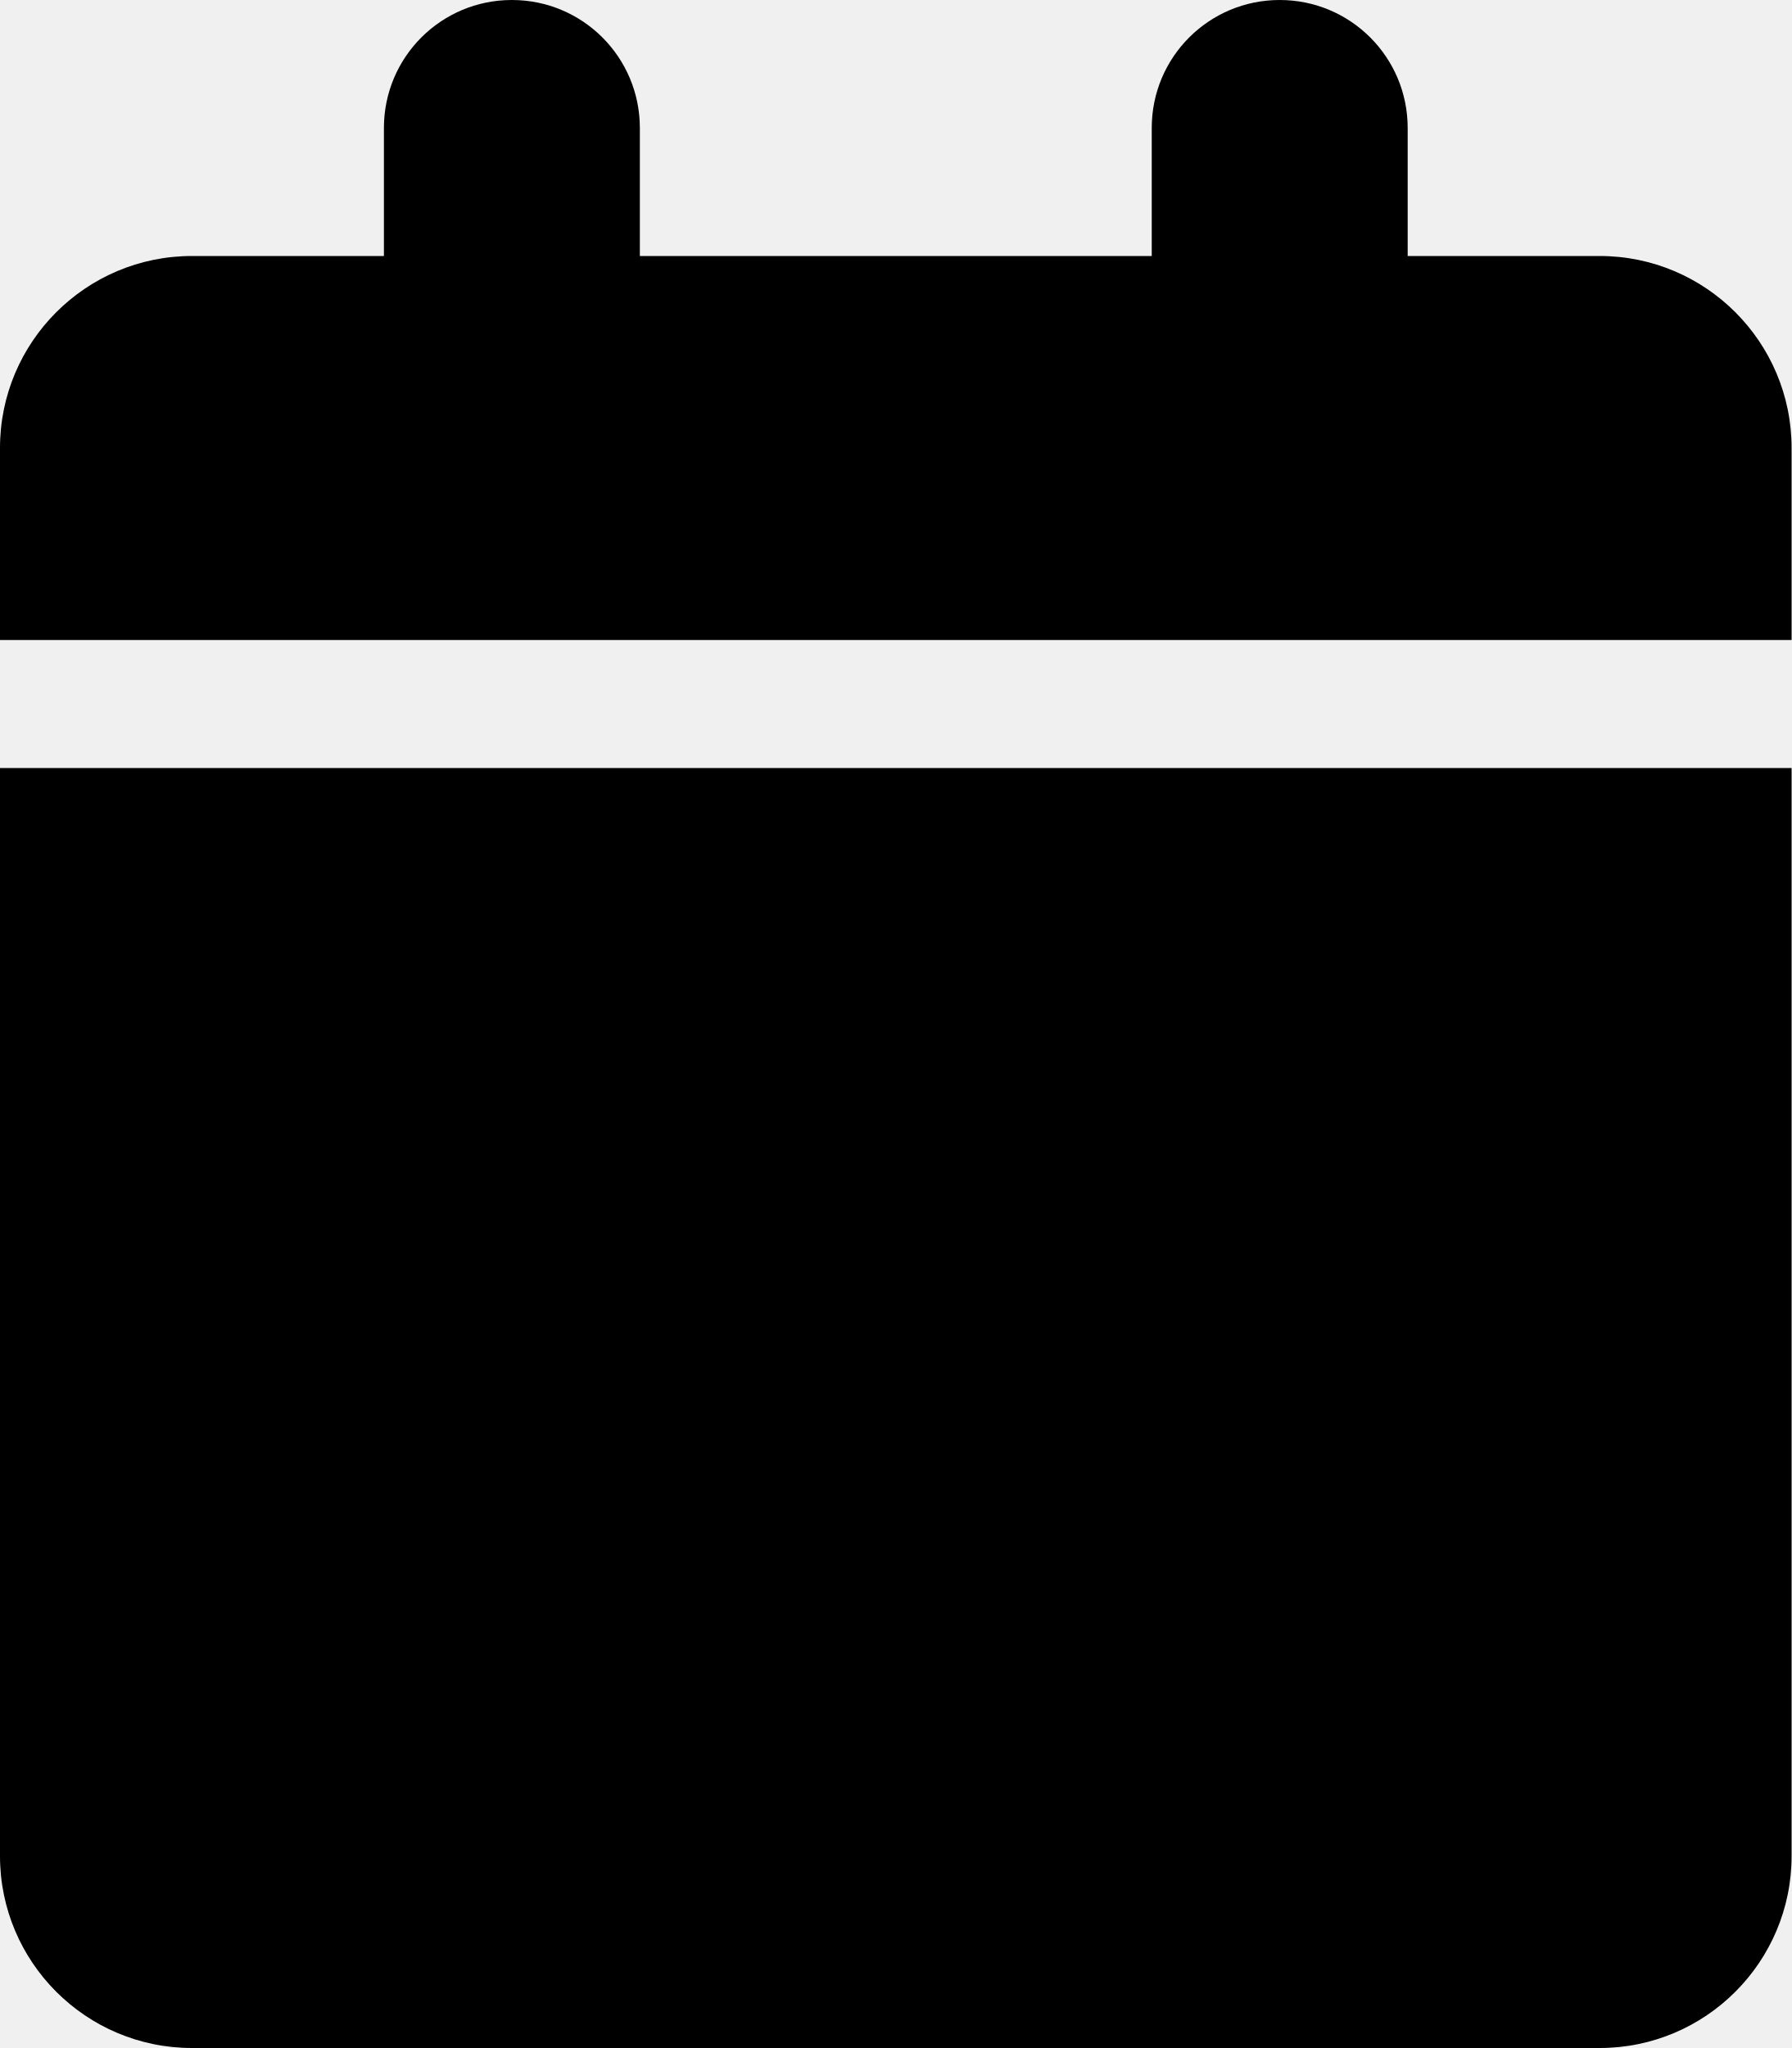
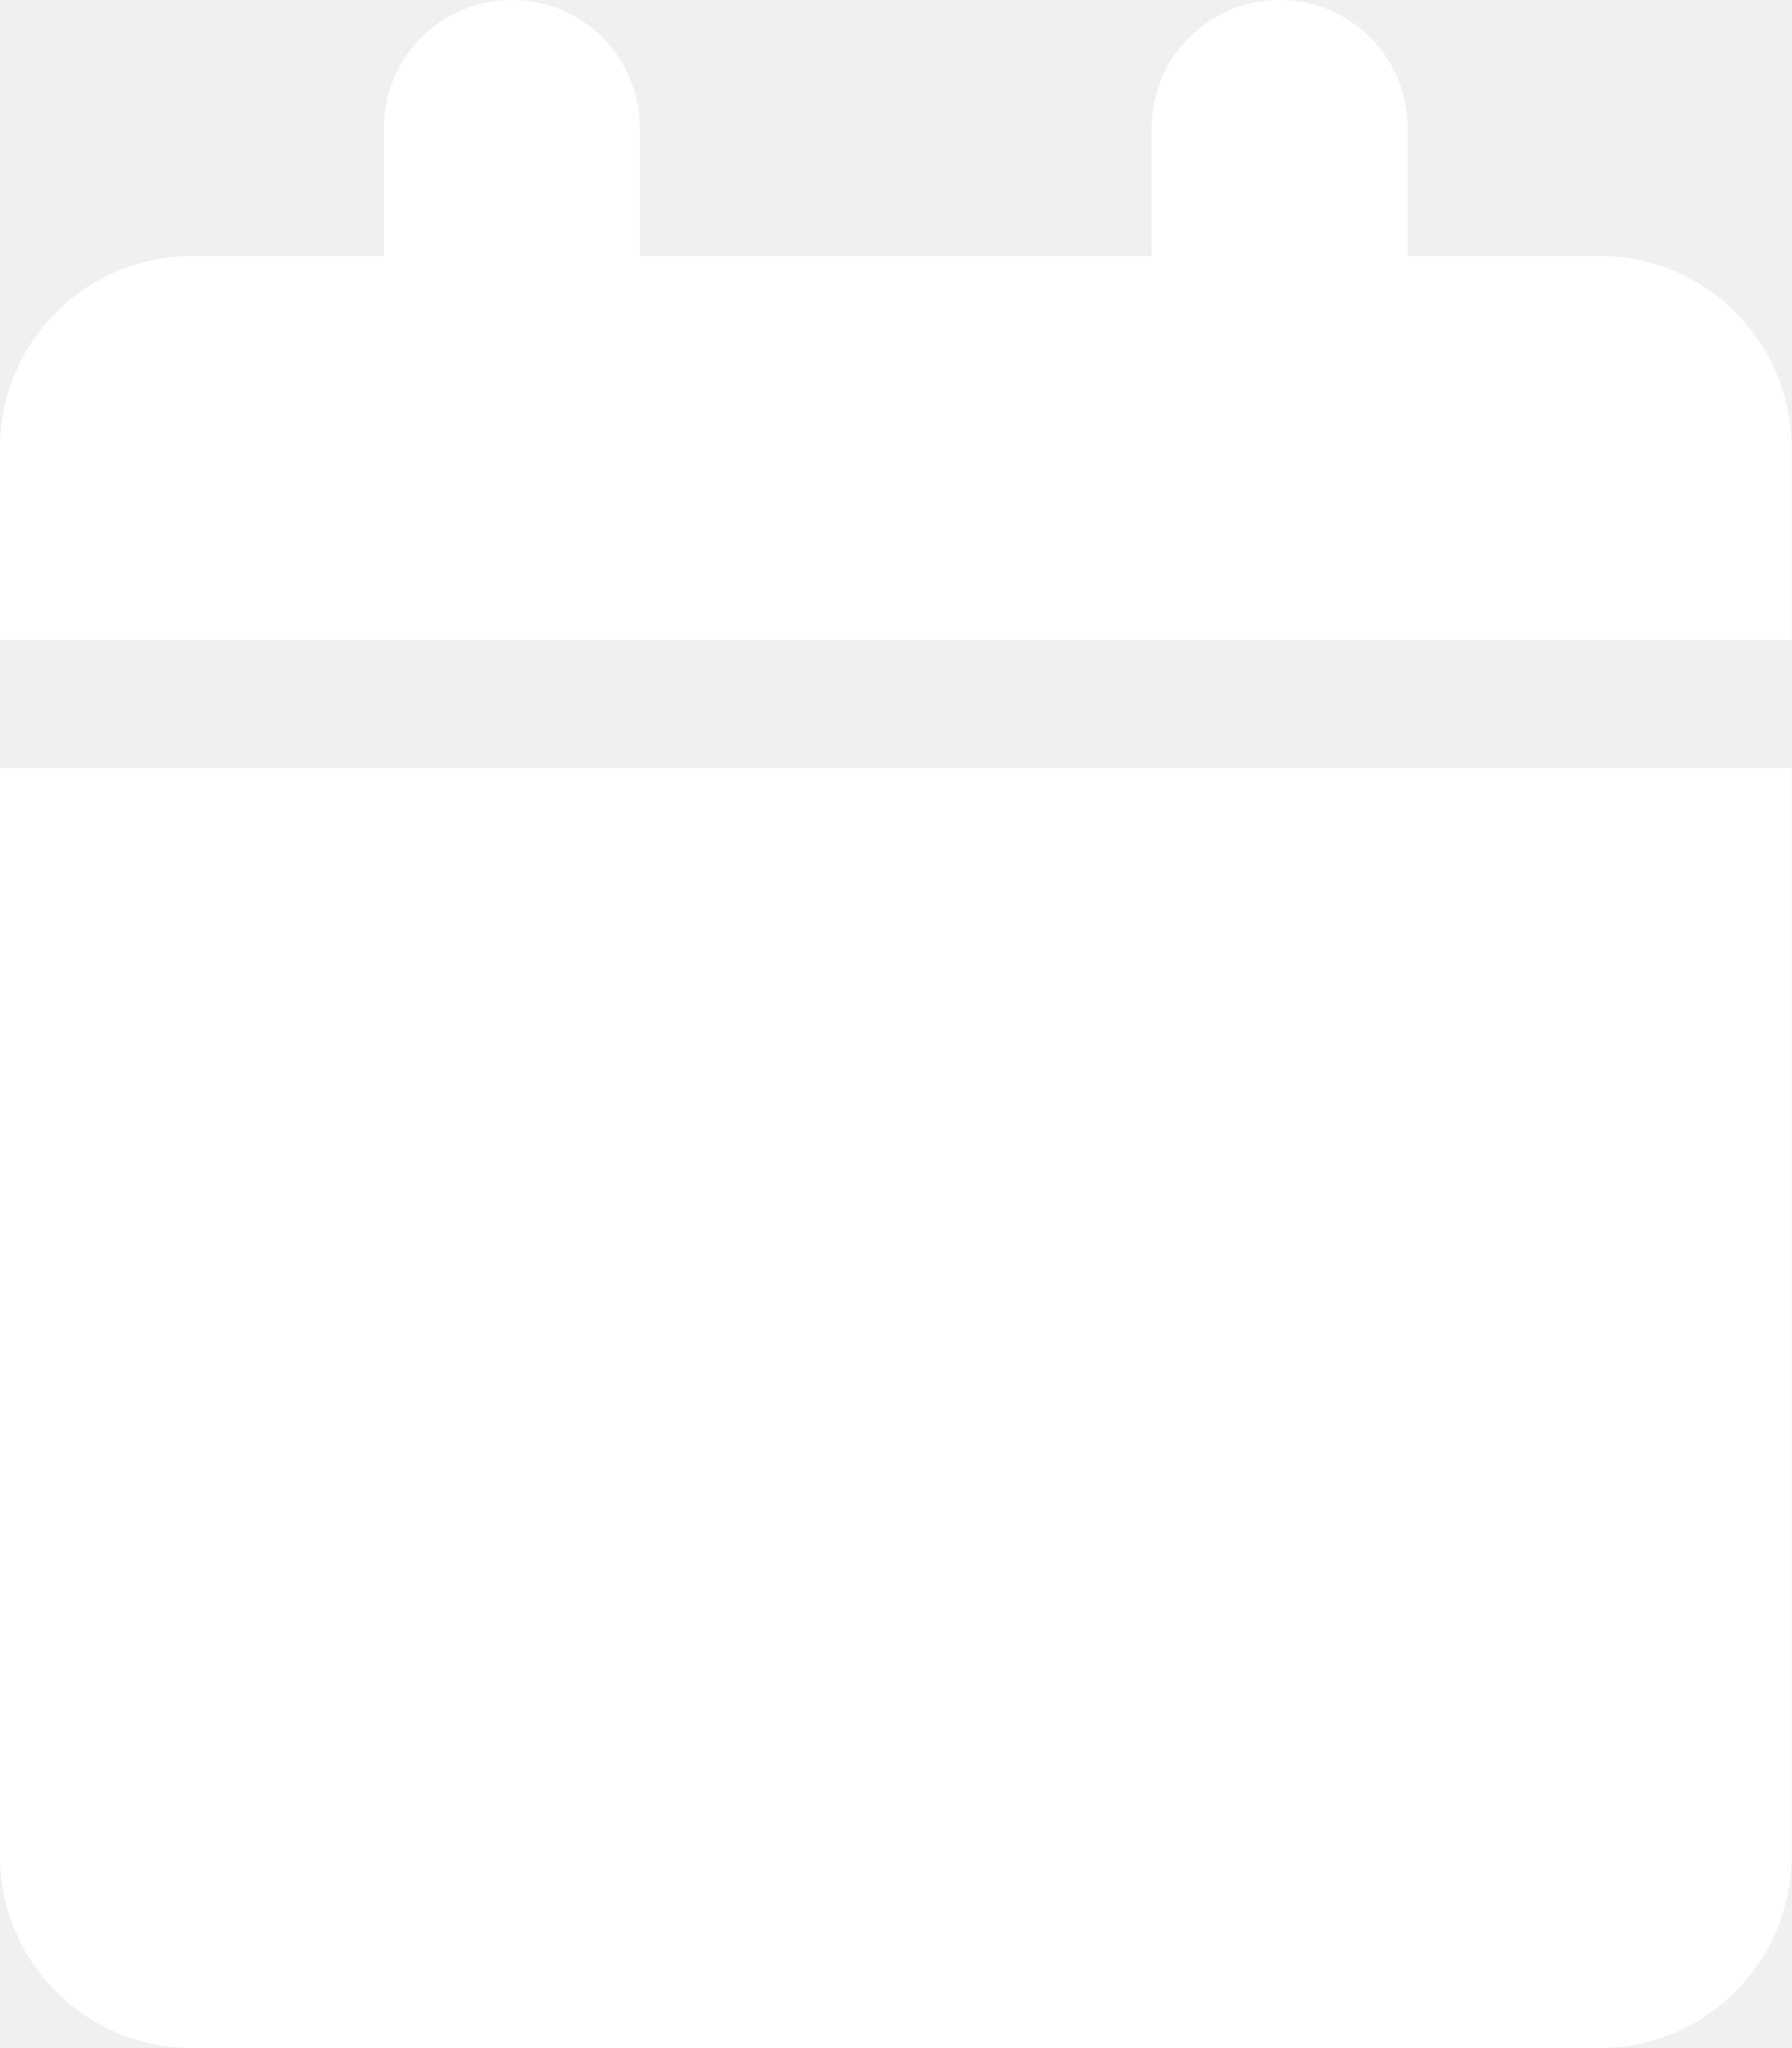
<svg xmlns="http://www.w3.org/2000/svg" viewBox="0 0 448 512">
-   <path d="M96 32l0 32L48 64C21.5 64 0 85.5 0 112l0 48 448 0 0-48c0-26.5-21.5-48-48-48l-48 0 0-32c0-17.7-14.3-32-32-32s-32 14.3-32 32l0 32L160 64l0-32c0-17.7-14.3-32-32-32S96 14.3 96 32zM448 192L0 192 0 464c0 26.5 21.5 48 48 48l352 0c26.5 0 48-21.5 48-48l0-272z" />
+   <path fill="#ffffff" d="M96 32l0 32L48 64C21.5 64 0 85.5 0 112l0 48 448 0 0-48c0-26.5-21.5-48-48-48l-48 0 0-32c0-17.7-14.3-32-32-32s-32 14.3-32 32l0 32L160 64l0-32c0-17.7-14.3-32-32-32S96 14.3 96 32zM448 192L0 192 0 464c0 26.5 21.5 48 48 48l352 0c26.5 0 48-21.5 48-48l0-272z" />
</svg>
